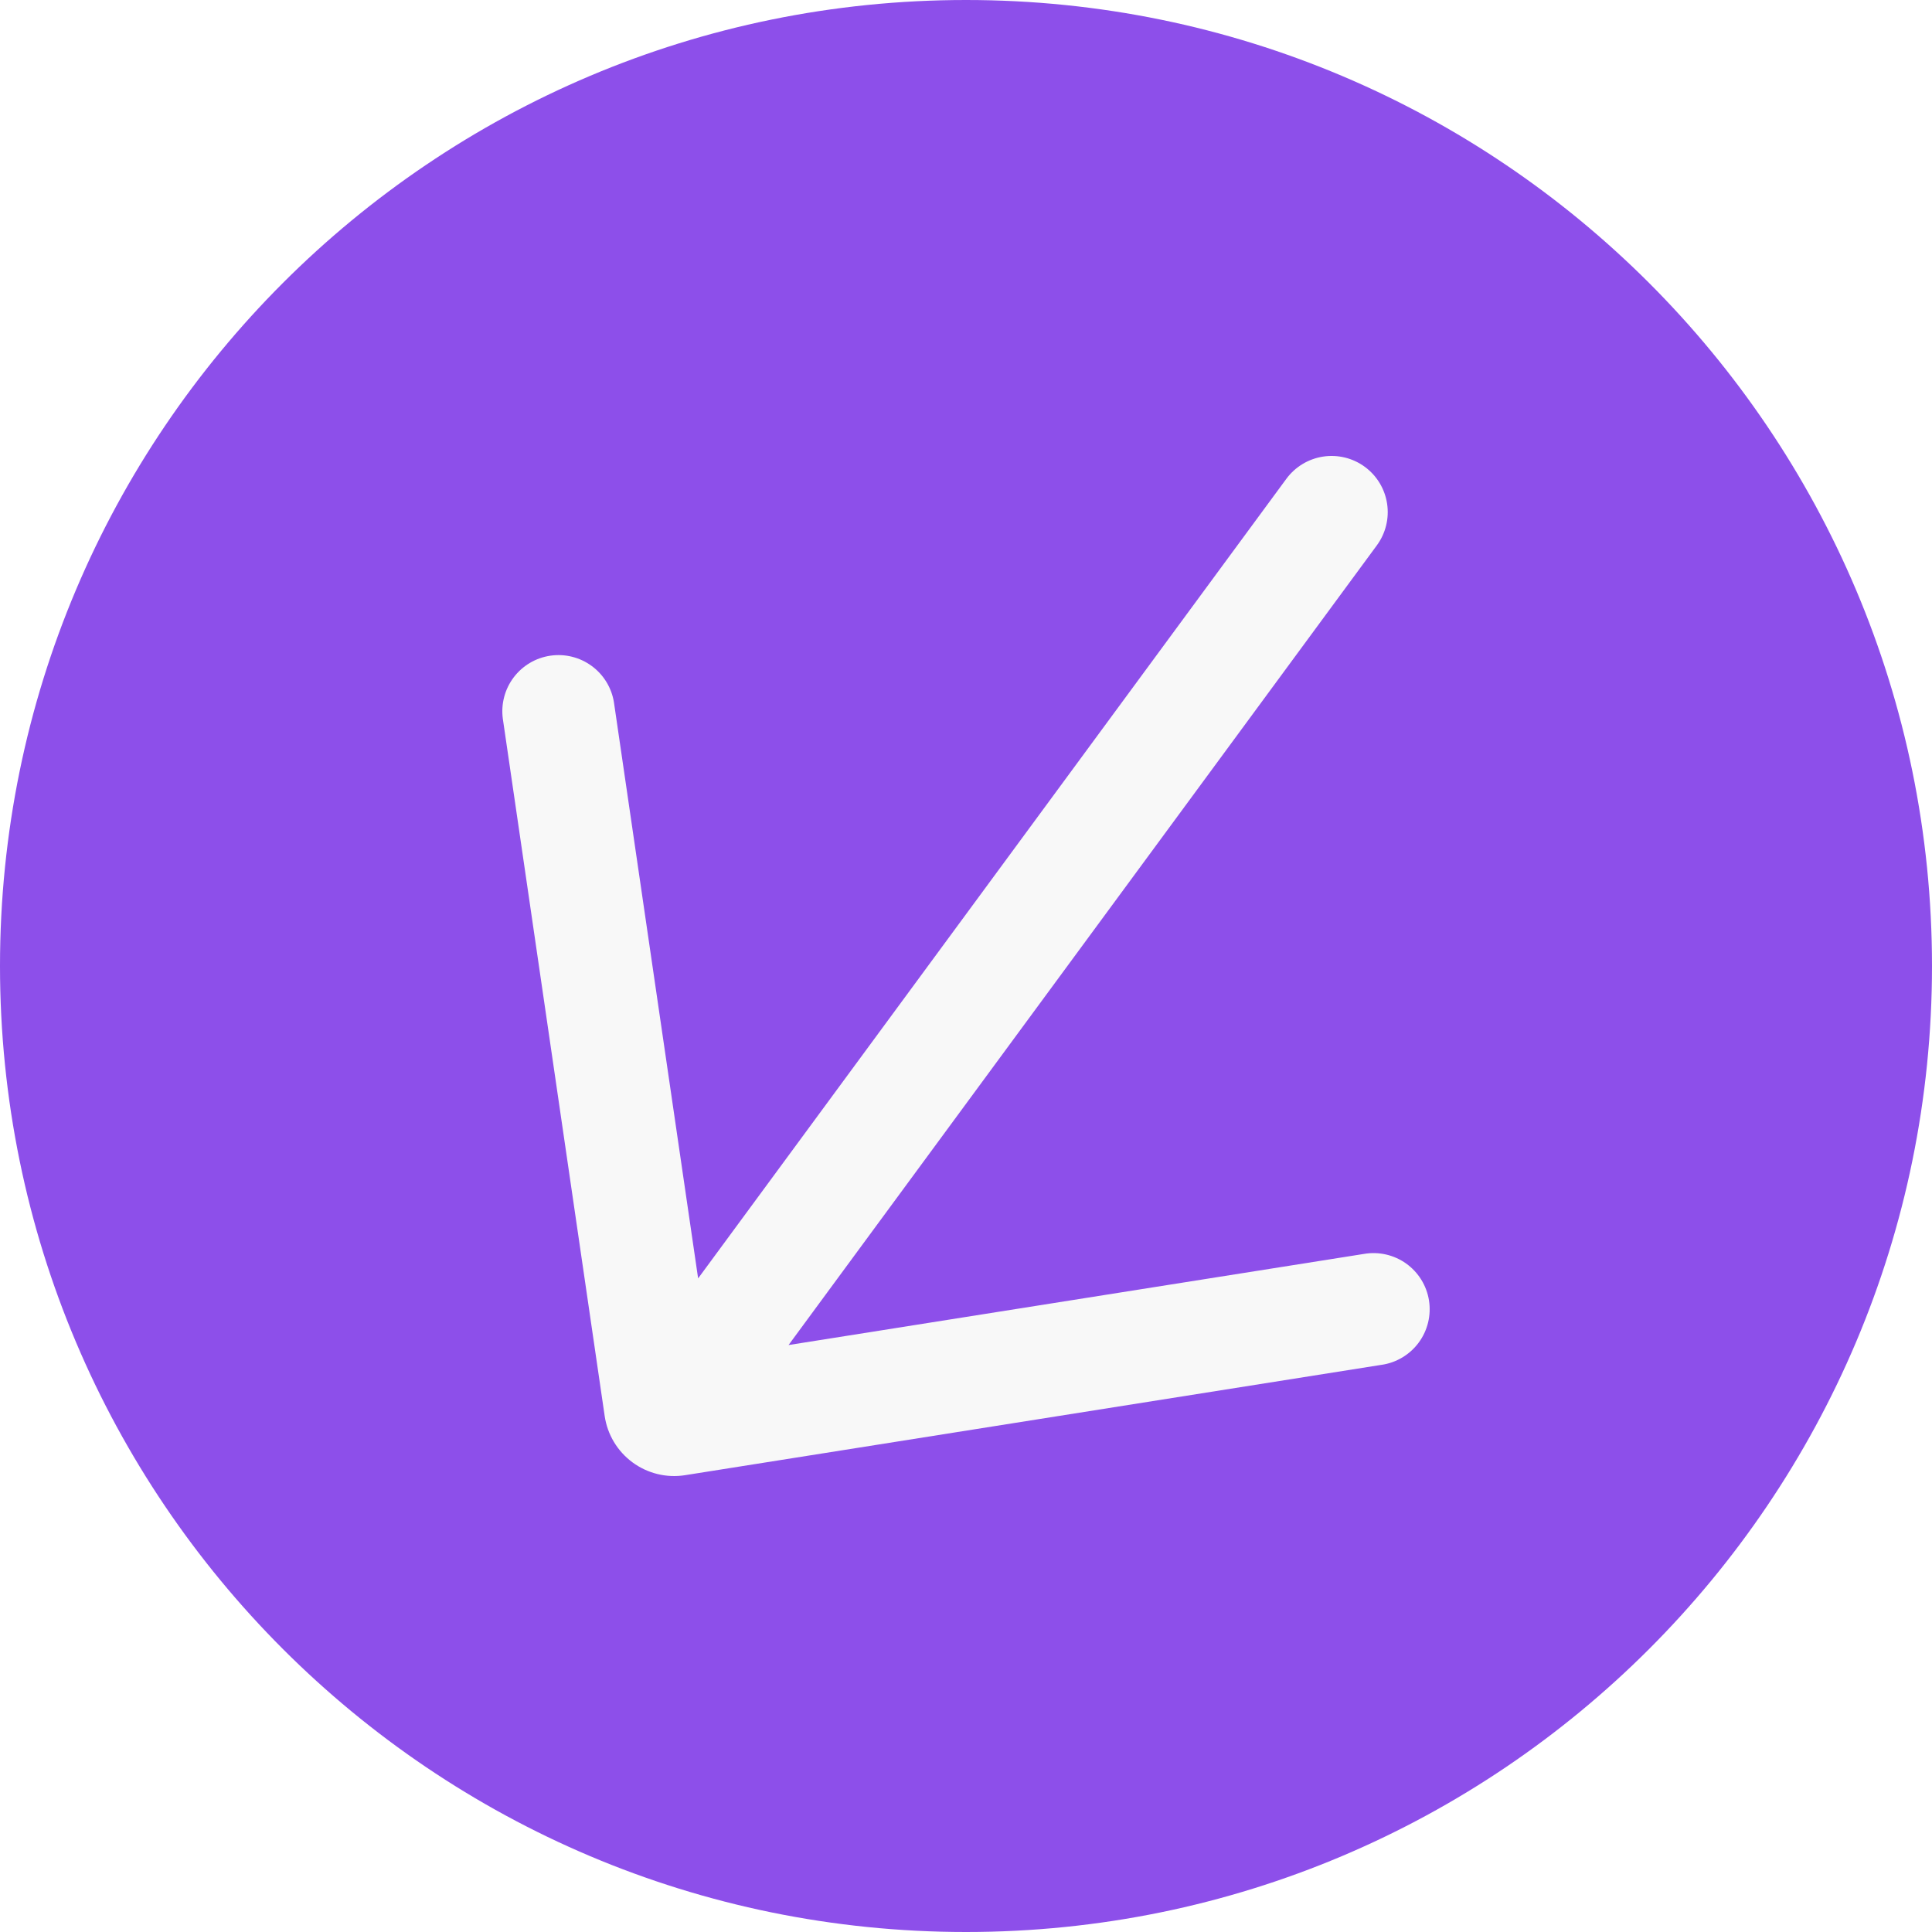
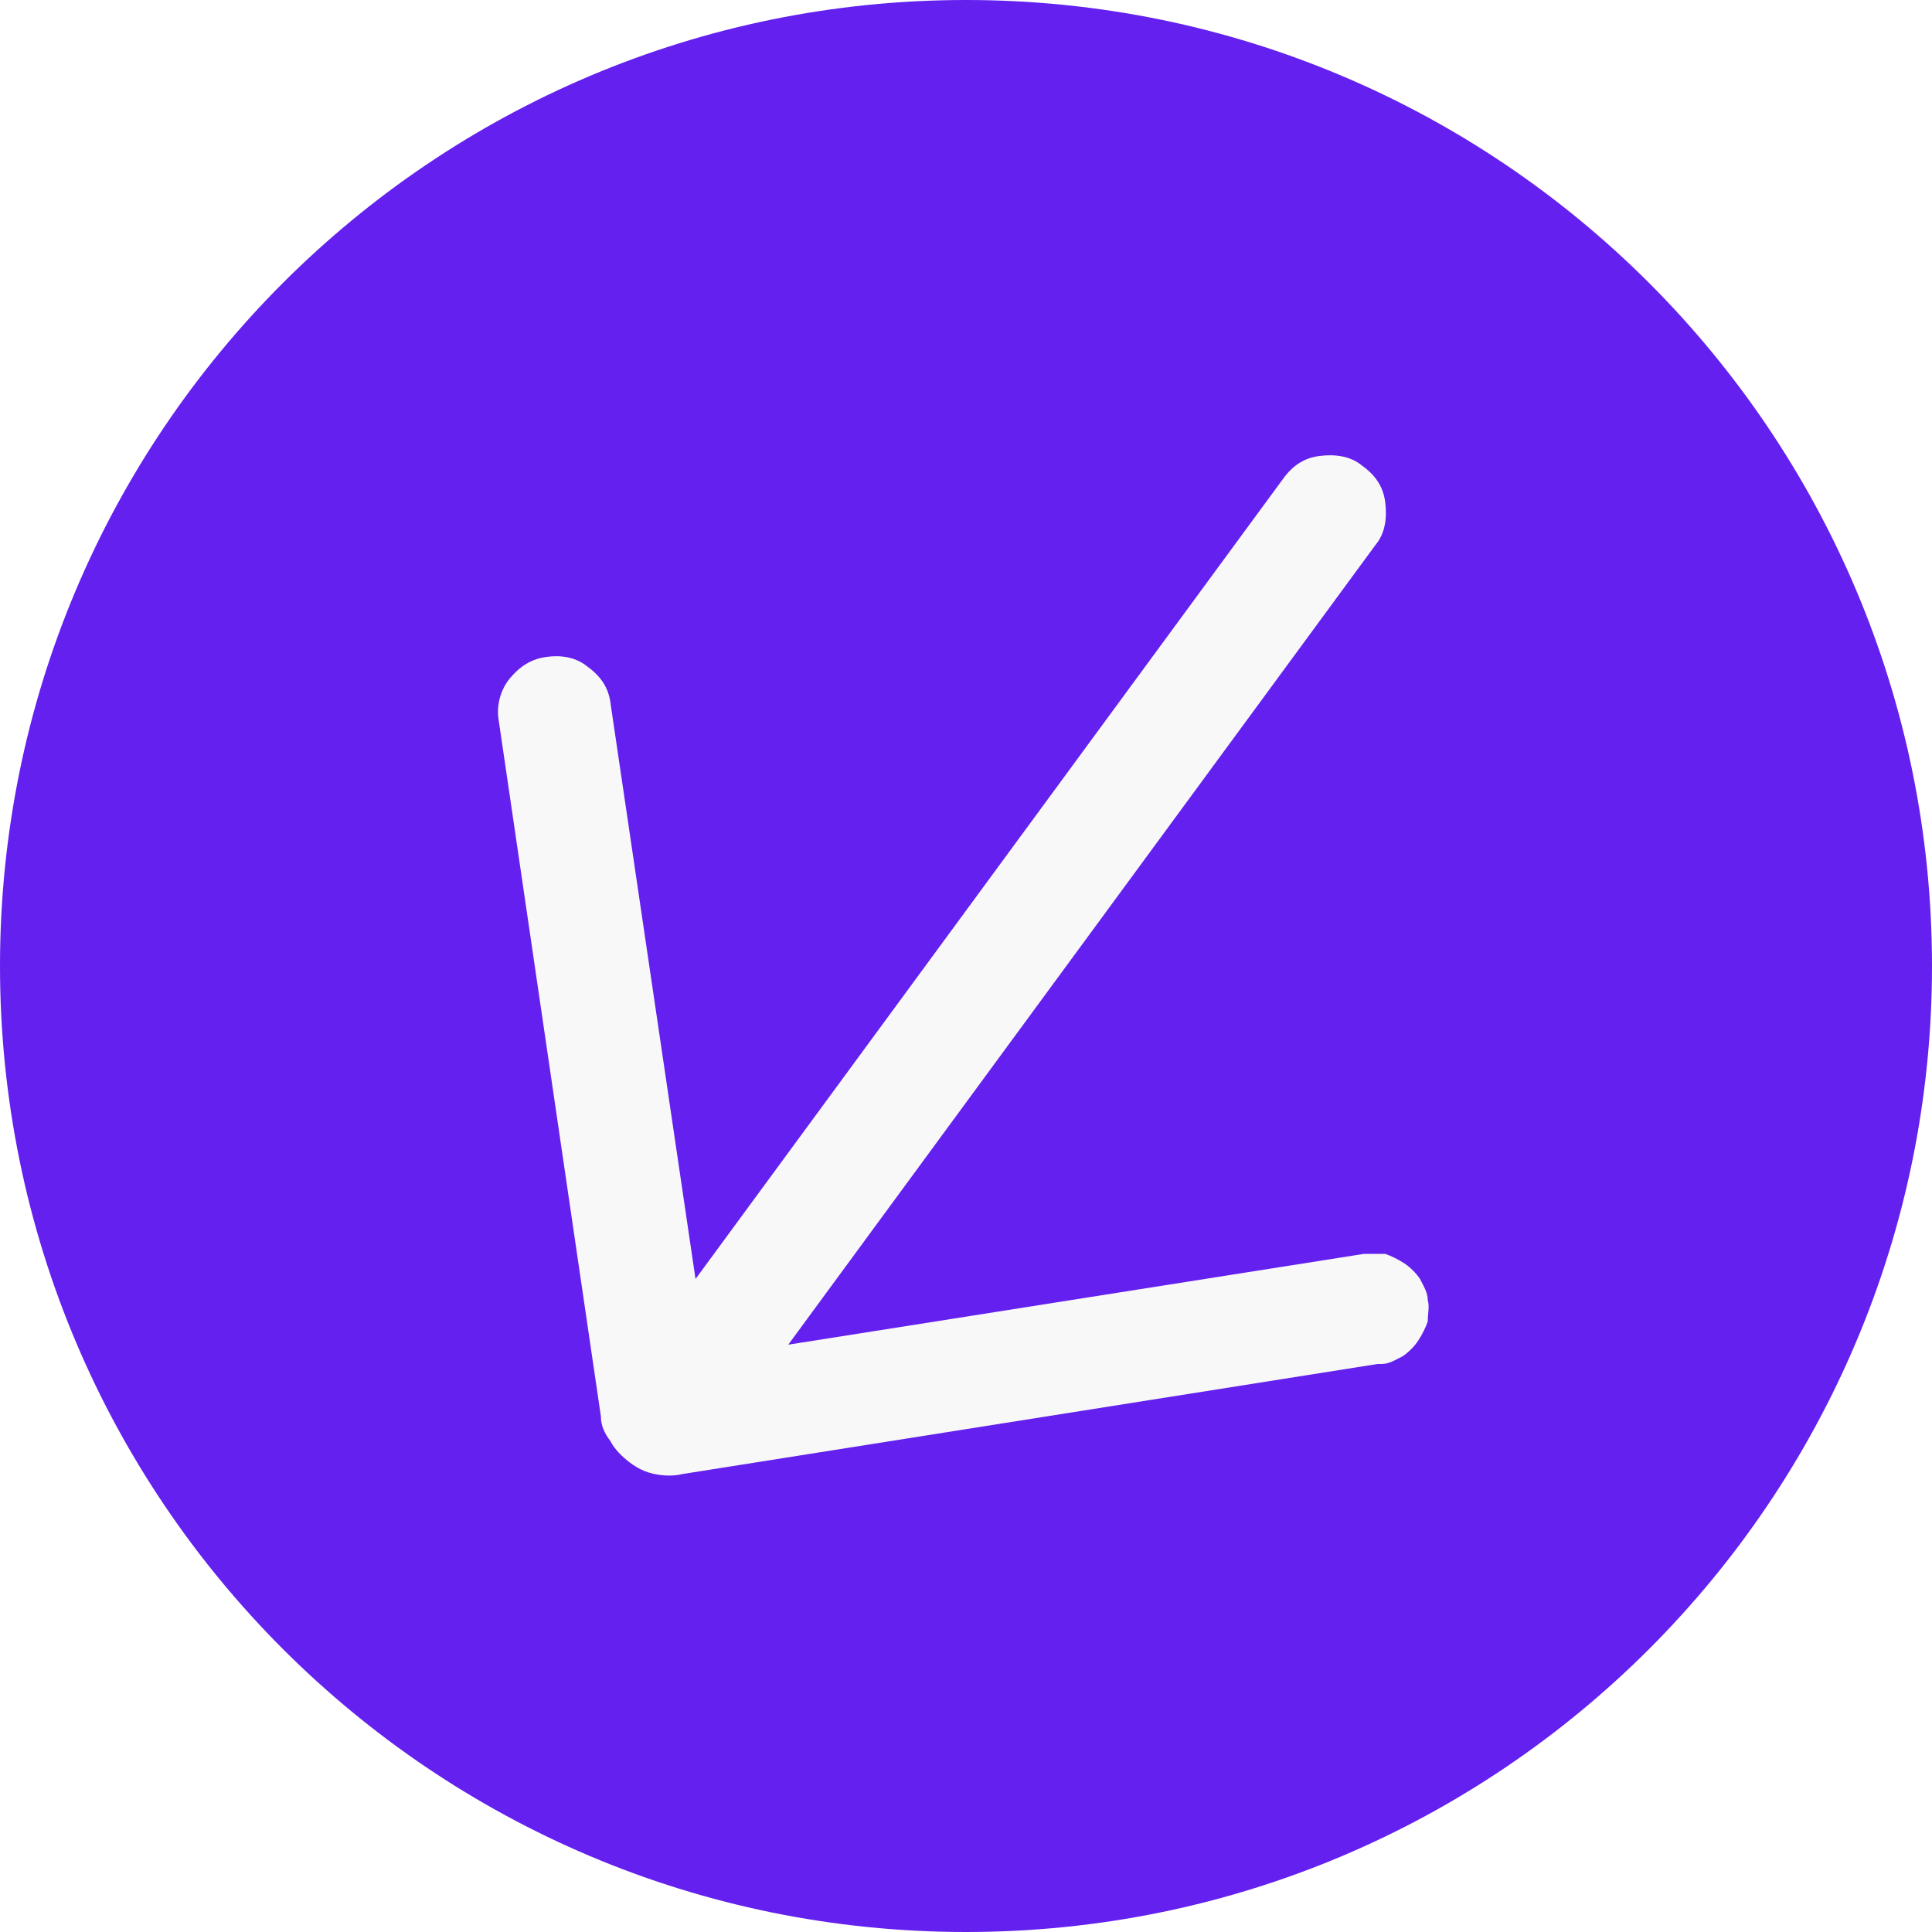
- <svg xmlns="http://www.w3.org/2000/svg" id="uuid-93488cbc-fedf-4448-900c-1d0d857f841d" data-name="Layer_2" width="100" height="100" viewBox="0 0 100 100">
+ <svg xmlns="http://www.w3.org/2000/svg" id="uuid-93488cbc-fedf-4448-900c-1d0d857f841d" version="1.1" viewBox="0 0 100 100">
  <defs>
    <style>
-       .uuid-9ecfda5d-6b61-47d9-9410-f4ac521bdc49 {
-         fill: #f8f8f8;
+       .st0 {
+         fill: #6320ee;
      }

-       .uuid-56f2626c-8654-4e62-b43d-1f5e62b5d7a3 {
-         fill: #8d4fea;
+       .st1 {
+         fill: #f8f8f8;
      }
    </style>
  </defs>
-   <g id="uuid-f612e0f2-42fa-4cb5-8512-28131ae96a68" data-name="Layer_1">
-     <circle class="uuid-56f2626c-8654-4e62-b43d-1f5e62b5d7a3" cx="50" cy="50" r="50" />
-     <path class="uuid-9ecfda5d-6b61-47d9-9410-f4ac521bdc49" d="M71.502,70.645c.382-.054.749-.184,1.08-.382.331-.198.62-.459.849-.769.229-.31.394-.663.486-1.038.091-.375.107-.764.047-1.145-.06-.381-.196-.746-.399-1.074-.203-.328-.469-.612-.783-.836-.314-.224-.669-.383-1.046-.469-.376-.085-.765-.095-1.145-.028l-29.776,4.715,30.449-41.39c.457-.621.648-1.398.532-2.16-.116-.762-.53-1.447-1.151-1.904-.621-.457-1.398-.648-2.16-.532-.762.116-1.447.53-1.904,1.151l-30.446,41.385-4.358-29.82c-.122-.753-.536-1.428-1.151-1.879-.615-.451-1.383-.642-2.138-.532-.755.11-1.436.512-1.897,1.12-.461.608-.664,1.373-.567,2.129l5.274,36.105c.07.476.233.933.48,1.345.248.412.575.771.962,1.056.387.285.827.49,1.294.604.467.114.952.134,1.427.058l36.041-5.711Z" />
+   <g id="uuid-f612e0f2-42fa-4cb5-8512-28131ae96a68">
+     <circle class="st0" cx="50" cy="50" r="50" />
+     <path class="st1" d="M71.5,70.6c.4,0,.7-.2,1.1-.4.3-.2.6-.5.8-.8.2-.3.4-.7.5-1,0-.4.1-.8,0-1.1,0-.4-.2-.7-.4-1.1-.2-.3-.5-.6-.8-.8-.3-.2-.7-.4-1-.5-.4,0-.8,0-1.1,0l-29.8,4.7,30.4-41.4c.5-.6.6-1.4.5-2.2-.1-.8-.5-1.4-1.2-1.9-.6-.5-1.4-.6-2.2-.5-.8.1-1.4.5-1.9,1.2l-30.4,41.4-4.4-29.8c-.1-.8-.5-1.4-1.2-1.9-.6-.5-1.4-.6-2.1-.5-.8.1-1.4.5-1.9,1.1-.5.6-.7,1.4-.6,2.1l5.3,36.1c0,.5.2.9.5,1.3.2.4.6.8,1,1.1.4.3.8.5,1.3.6.5.1,1,.1,1.4,0l36-5.7h0Z" />
  </g>
</svg>
